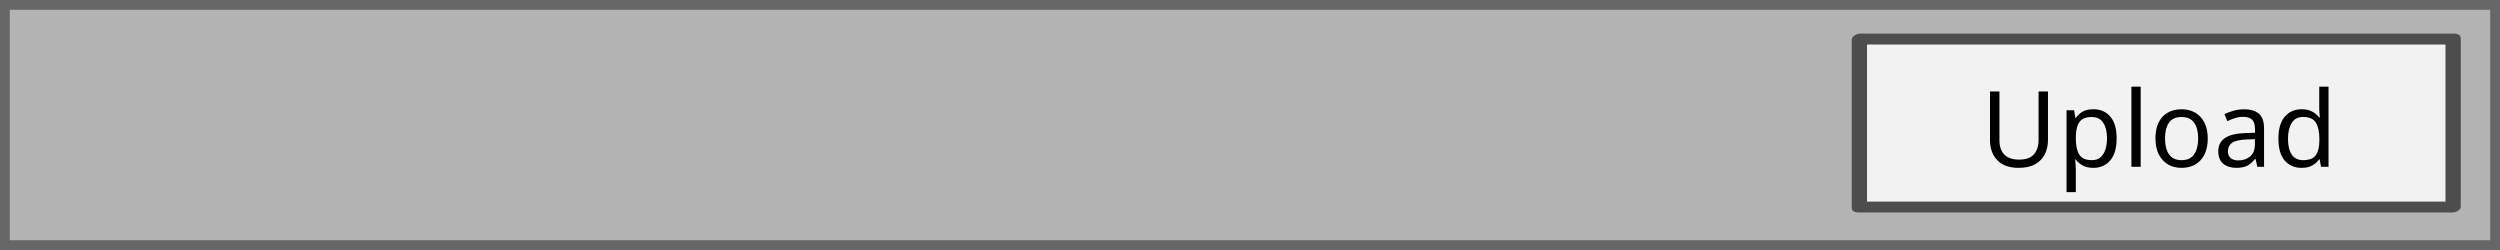
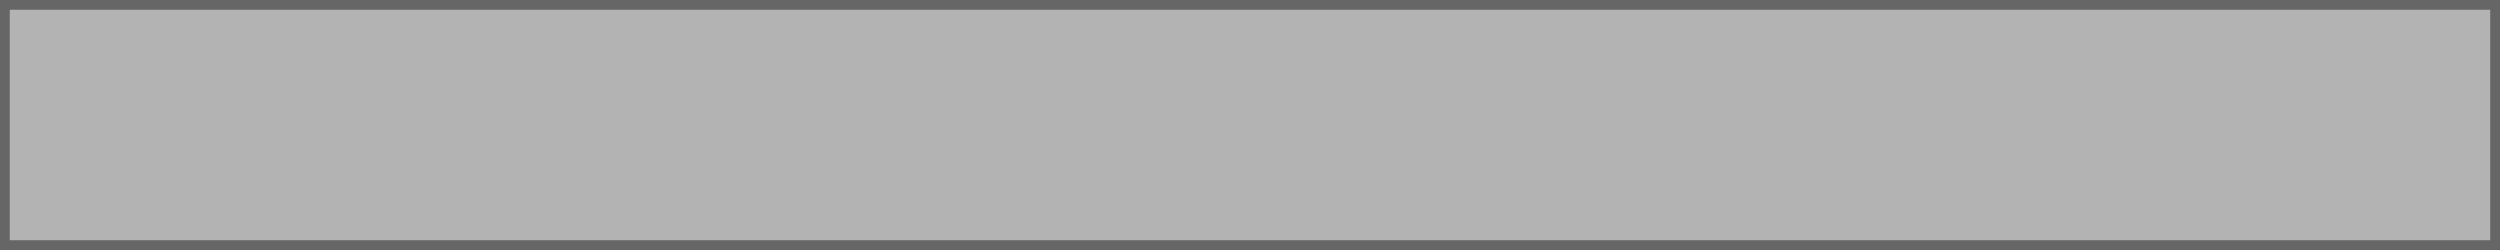
<svg xmlns="http://www.w3.org/2000/svg" version="1.1" id="Layer_1" x="0px" y="0px" width="640px" height="64px" viewBox="0 0 640 64" enable-background="new 0 0 640 64" xml:space="preserve">
  <rect fill="#B3B3B3" stroke="#666666" stroke-width="5" width="640" height="64" />
-   <g>
-     <rect x="476" y="10" fill="#F2F2F2" width="152" height="43" />
-     <g>
-       <path fill="#4D4D4D" d="M628.177,51.604c-48.563,0-97.124,0-145.687,0c-2.104,0-4.209,0-6.313,0    c0.593,0.414,1.186,0.829,1.779,1.243c0-14.333,0-28.667,0-43c-0.711,0.516-1.422,1.032-2.133,1.548c48.563,0,97.124,0,145.687,0    c2.104,0,4.209,0,6.313,0c-0.593-0.415-1.186-0.829-1.779-1.244c0,14.333,0,28.667,0,43c0,2.011,3.912,1.407,3.912-0.305    c0-14.333,0-28.667,0-43c0-1.01-0.936-1.244-1.779-1.244c-48.563,0-97.124,0-145.687,0c-2.104,0-4.209,0-6.313,0    c-0.747,0-2.133,0.639-2.133,1.548c0,14.333,0,28.667,0,43c0,1.01,0.936,1.243,1.779,1.243c48.563,0,97.124,0,145.687,0    c2.104,0,4.209,0,6.313,0C630.019,54.396,630.8,51.604,628.177,51.604z" />
-     </g>
-   </g>
-   <text transform="matrix(1 0 0 1 507 42.7041)" font-family="'Verdana'" font-size="27">Upload</text>
</svg>
